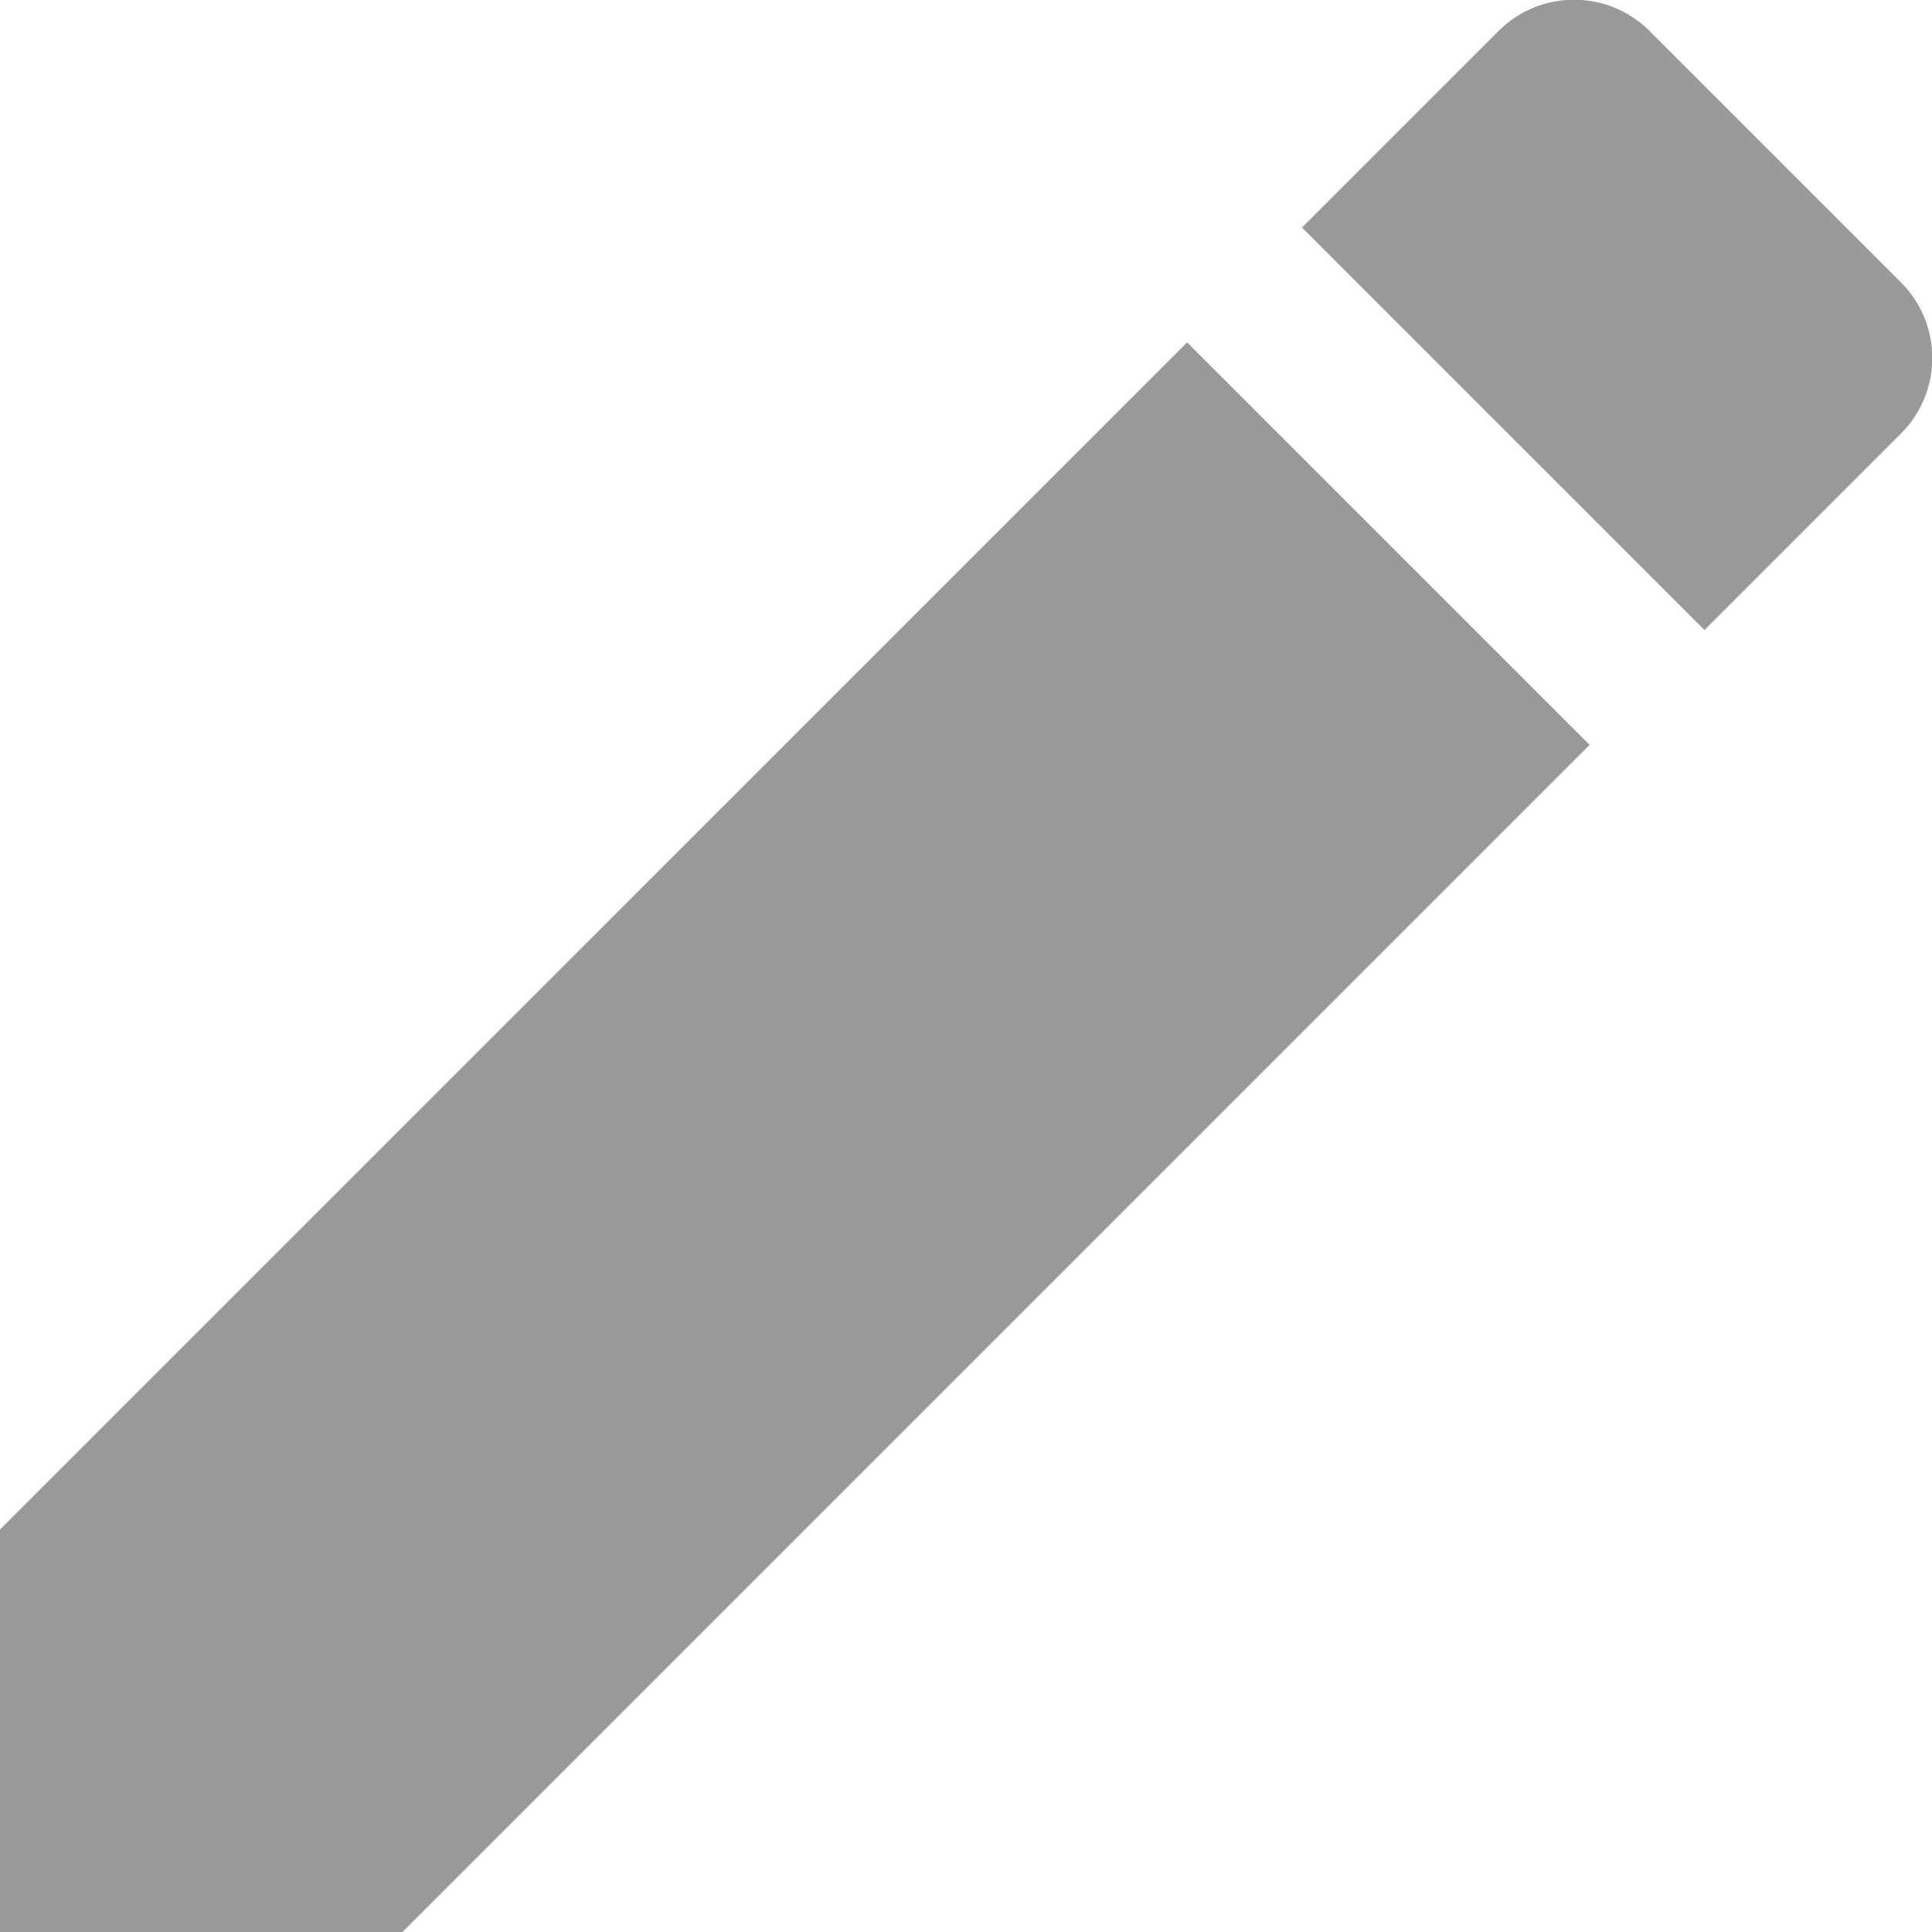
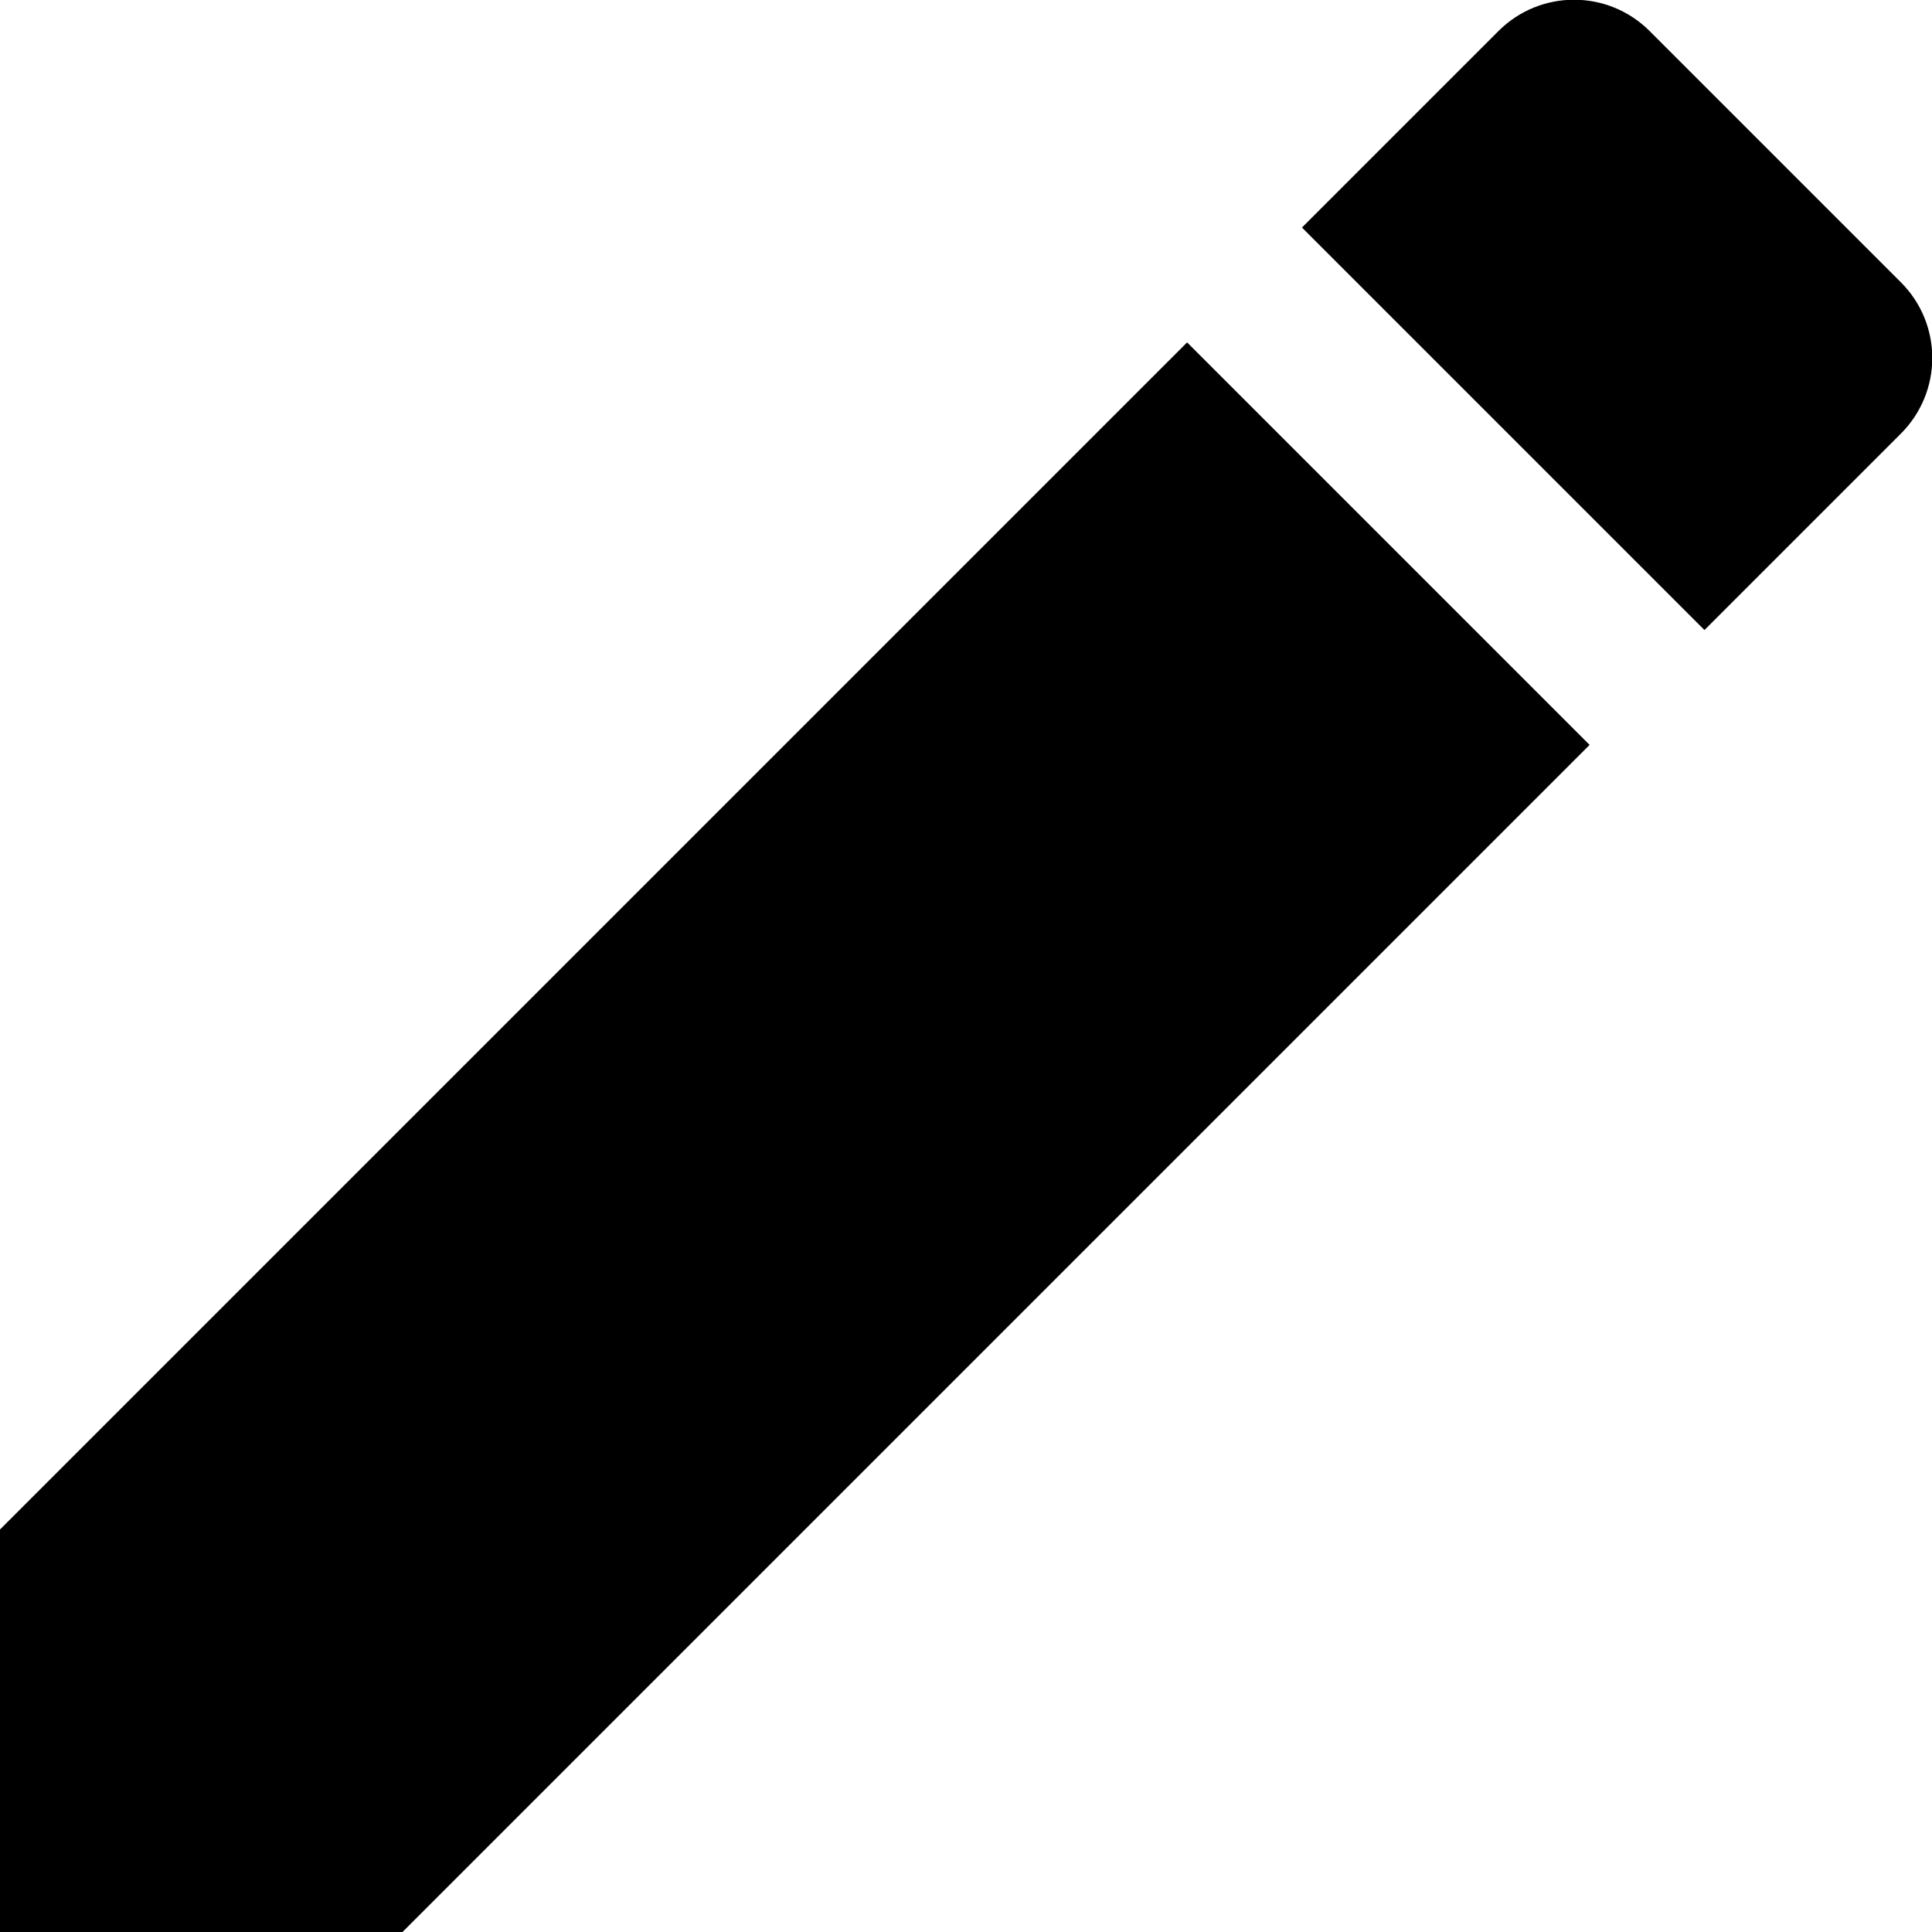
- <svg xmlns="http://www.w3.org/2000/svg" width="18" height="18" viewBox="0 0 18 18">
-   <g fill="none" fill-rule="evenodd" opacity=".499">
-     <path d="M0 14.25V18h3.75L14.81 6.94l-3.75-3.75L0 14.25zM17.71 4.04c.39-.39.39-1.02 0-1.41L15.37.29c-.39-.39-1.02-.39-1.41 0l-1.83 1.83 3.75 3.75 1.83-1.83z" fill="#333" />
-     <path d="M-3-3h24v24H-3" />
-   </g>
+ <svg xmlns="http://www.w3.org/2000/svg" viewBox="0 0 18 18">
+   <path d="M0 14.25V18h3.75L14.81 6.94l-3.75-3.75L0 14.25zM17.71 4.04c.39-.39.39-1.02 0-1.41L15.37.29c-.39-.39-1.02-.39-1.41 0l-1.83 1.83 3.75 3.75 1.83-1.83z" />
+   <path d="M-3-3h24v24H-3" fill="none" />
</svg>
